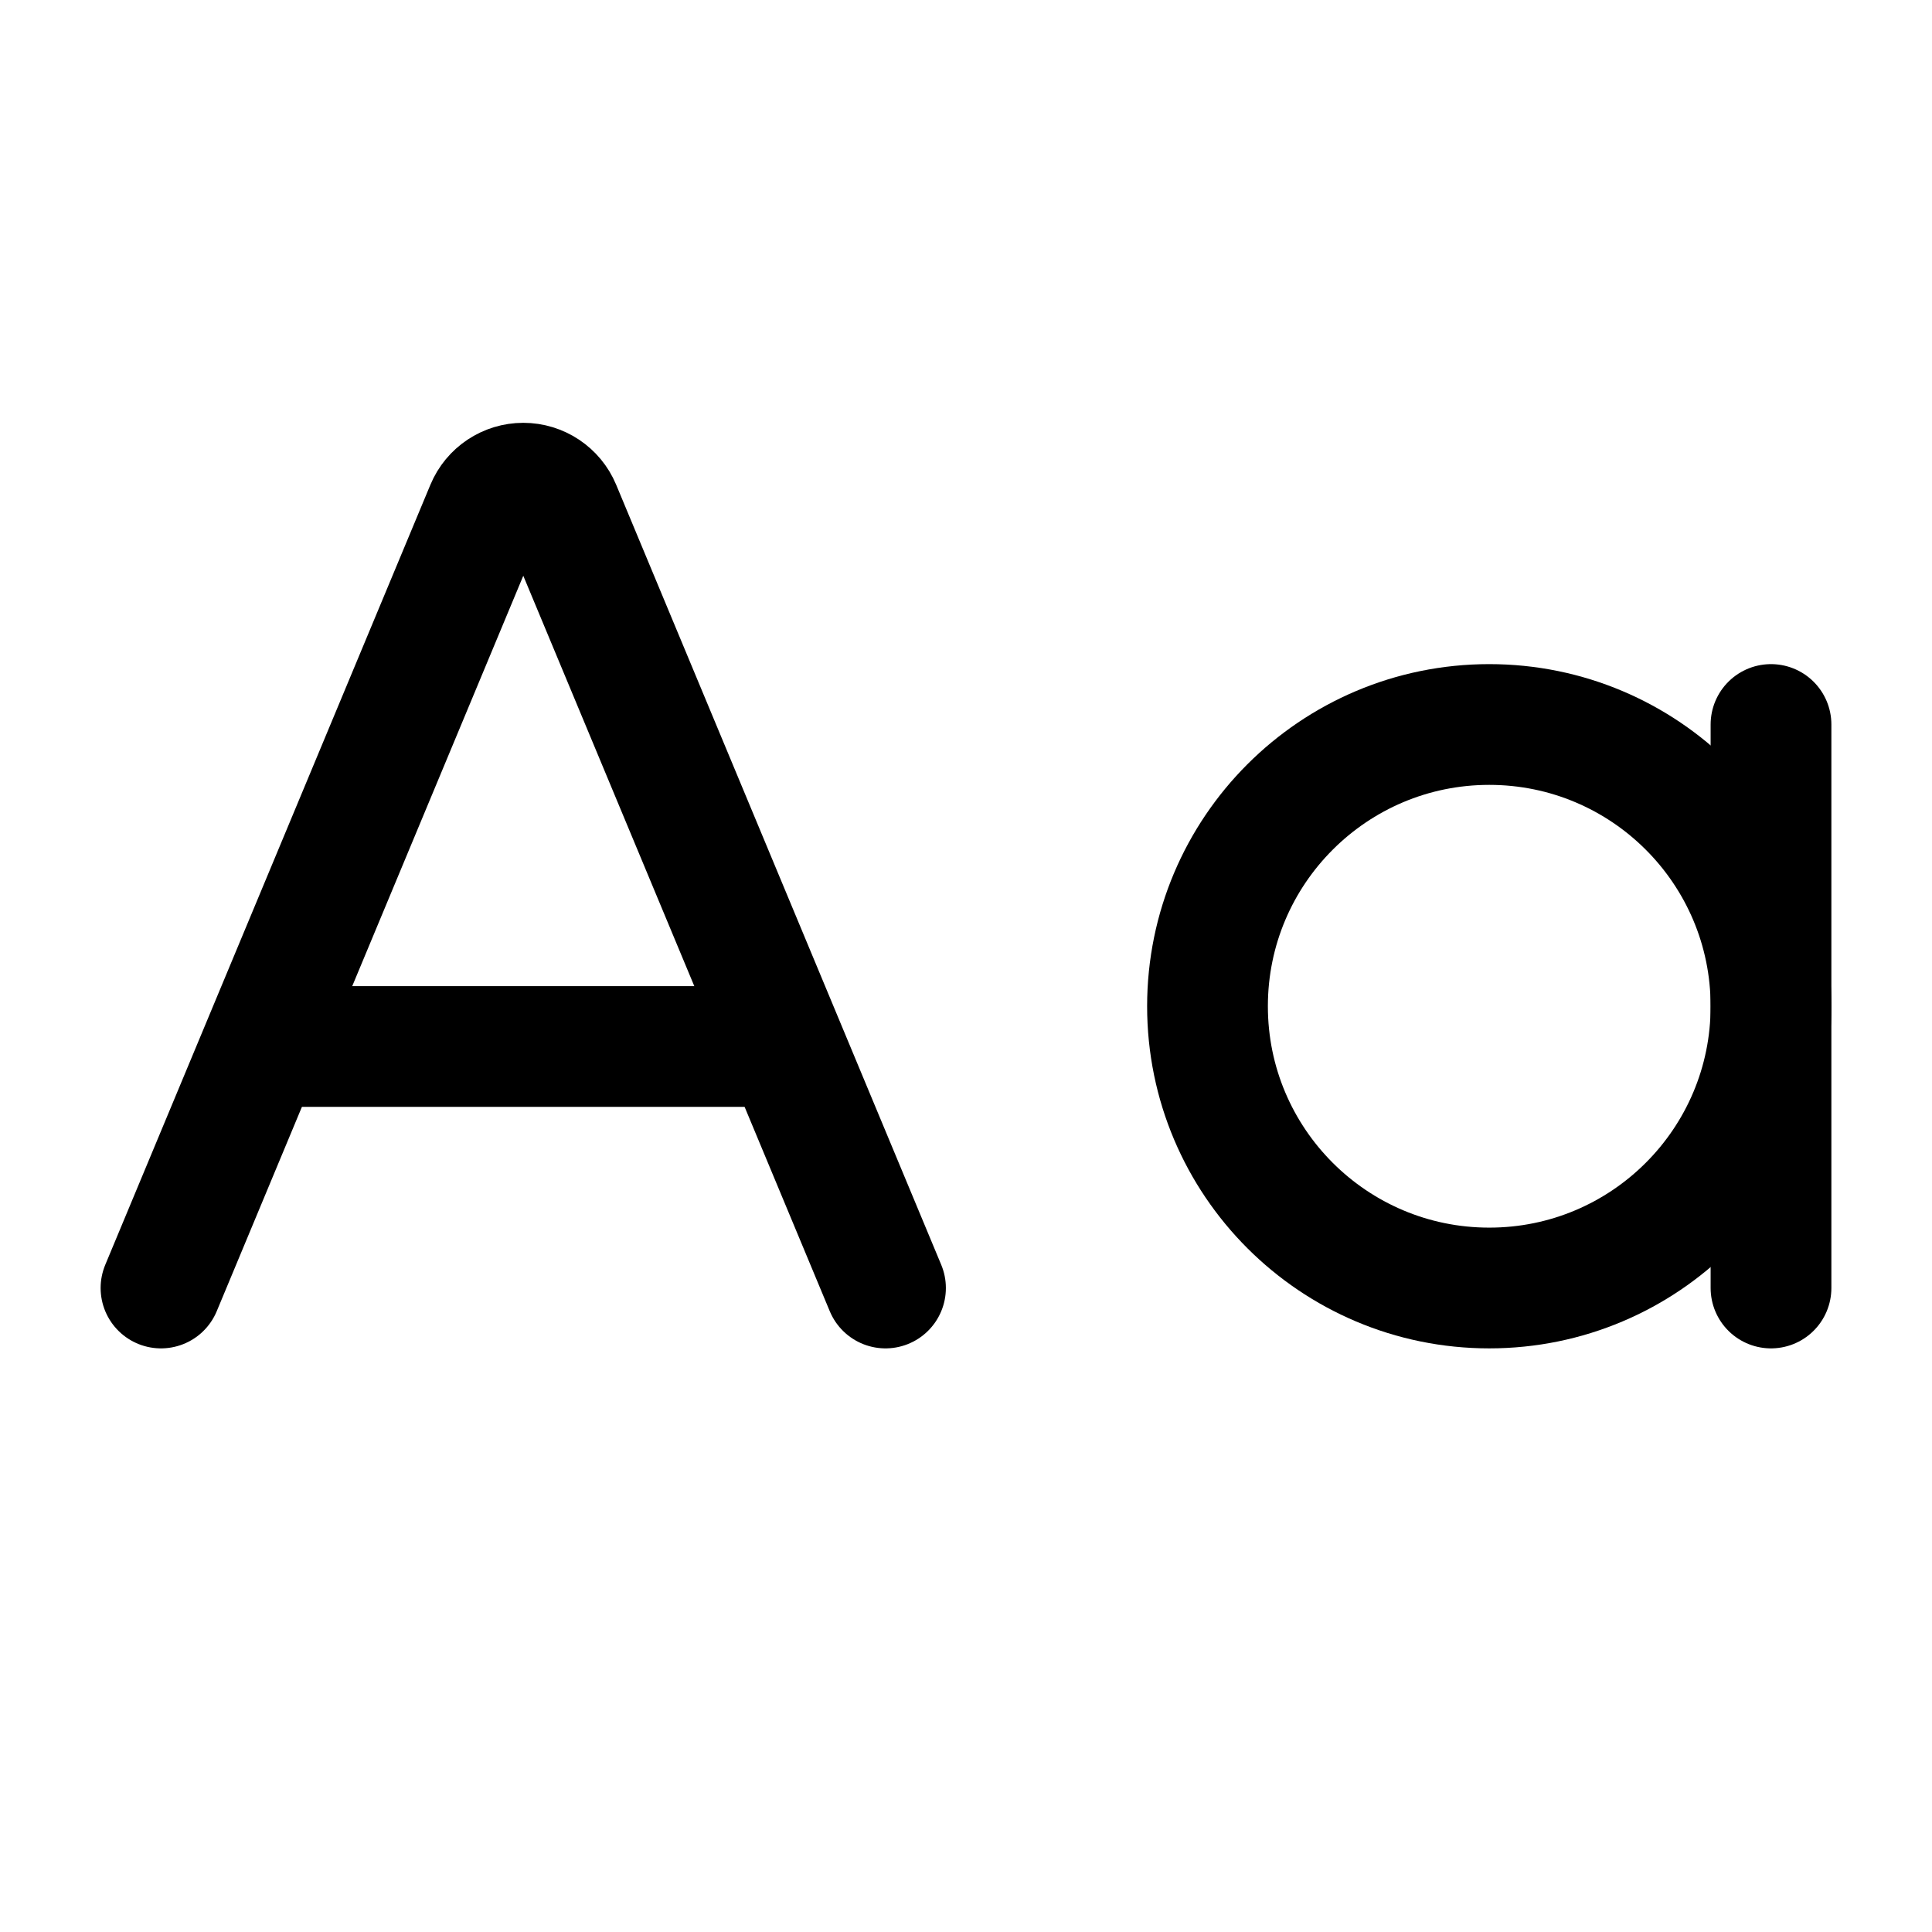
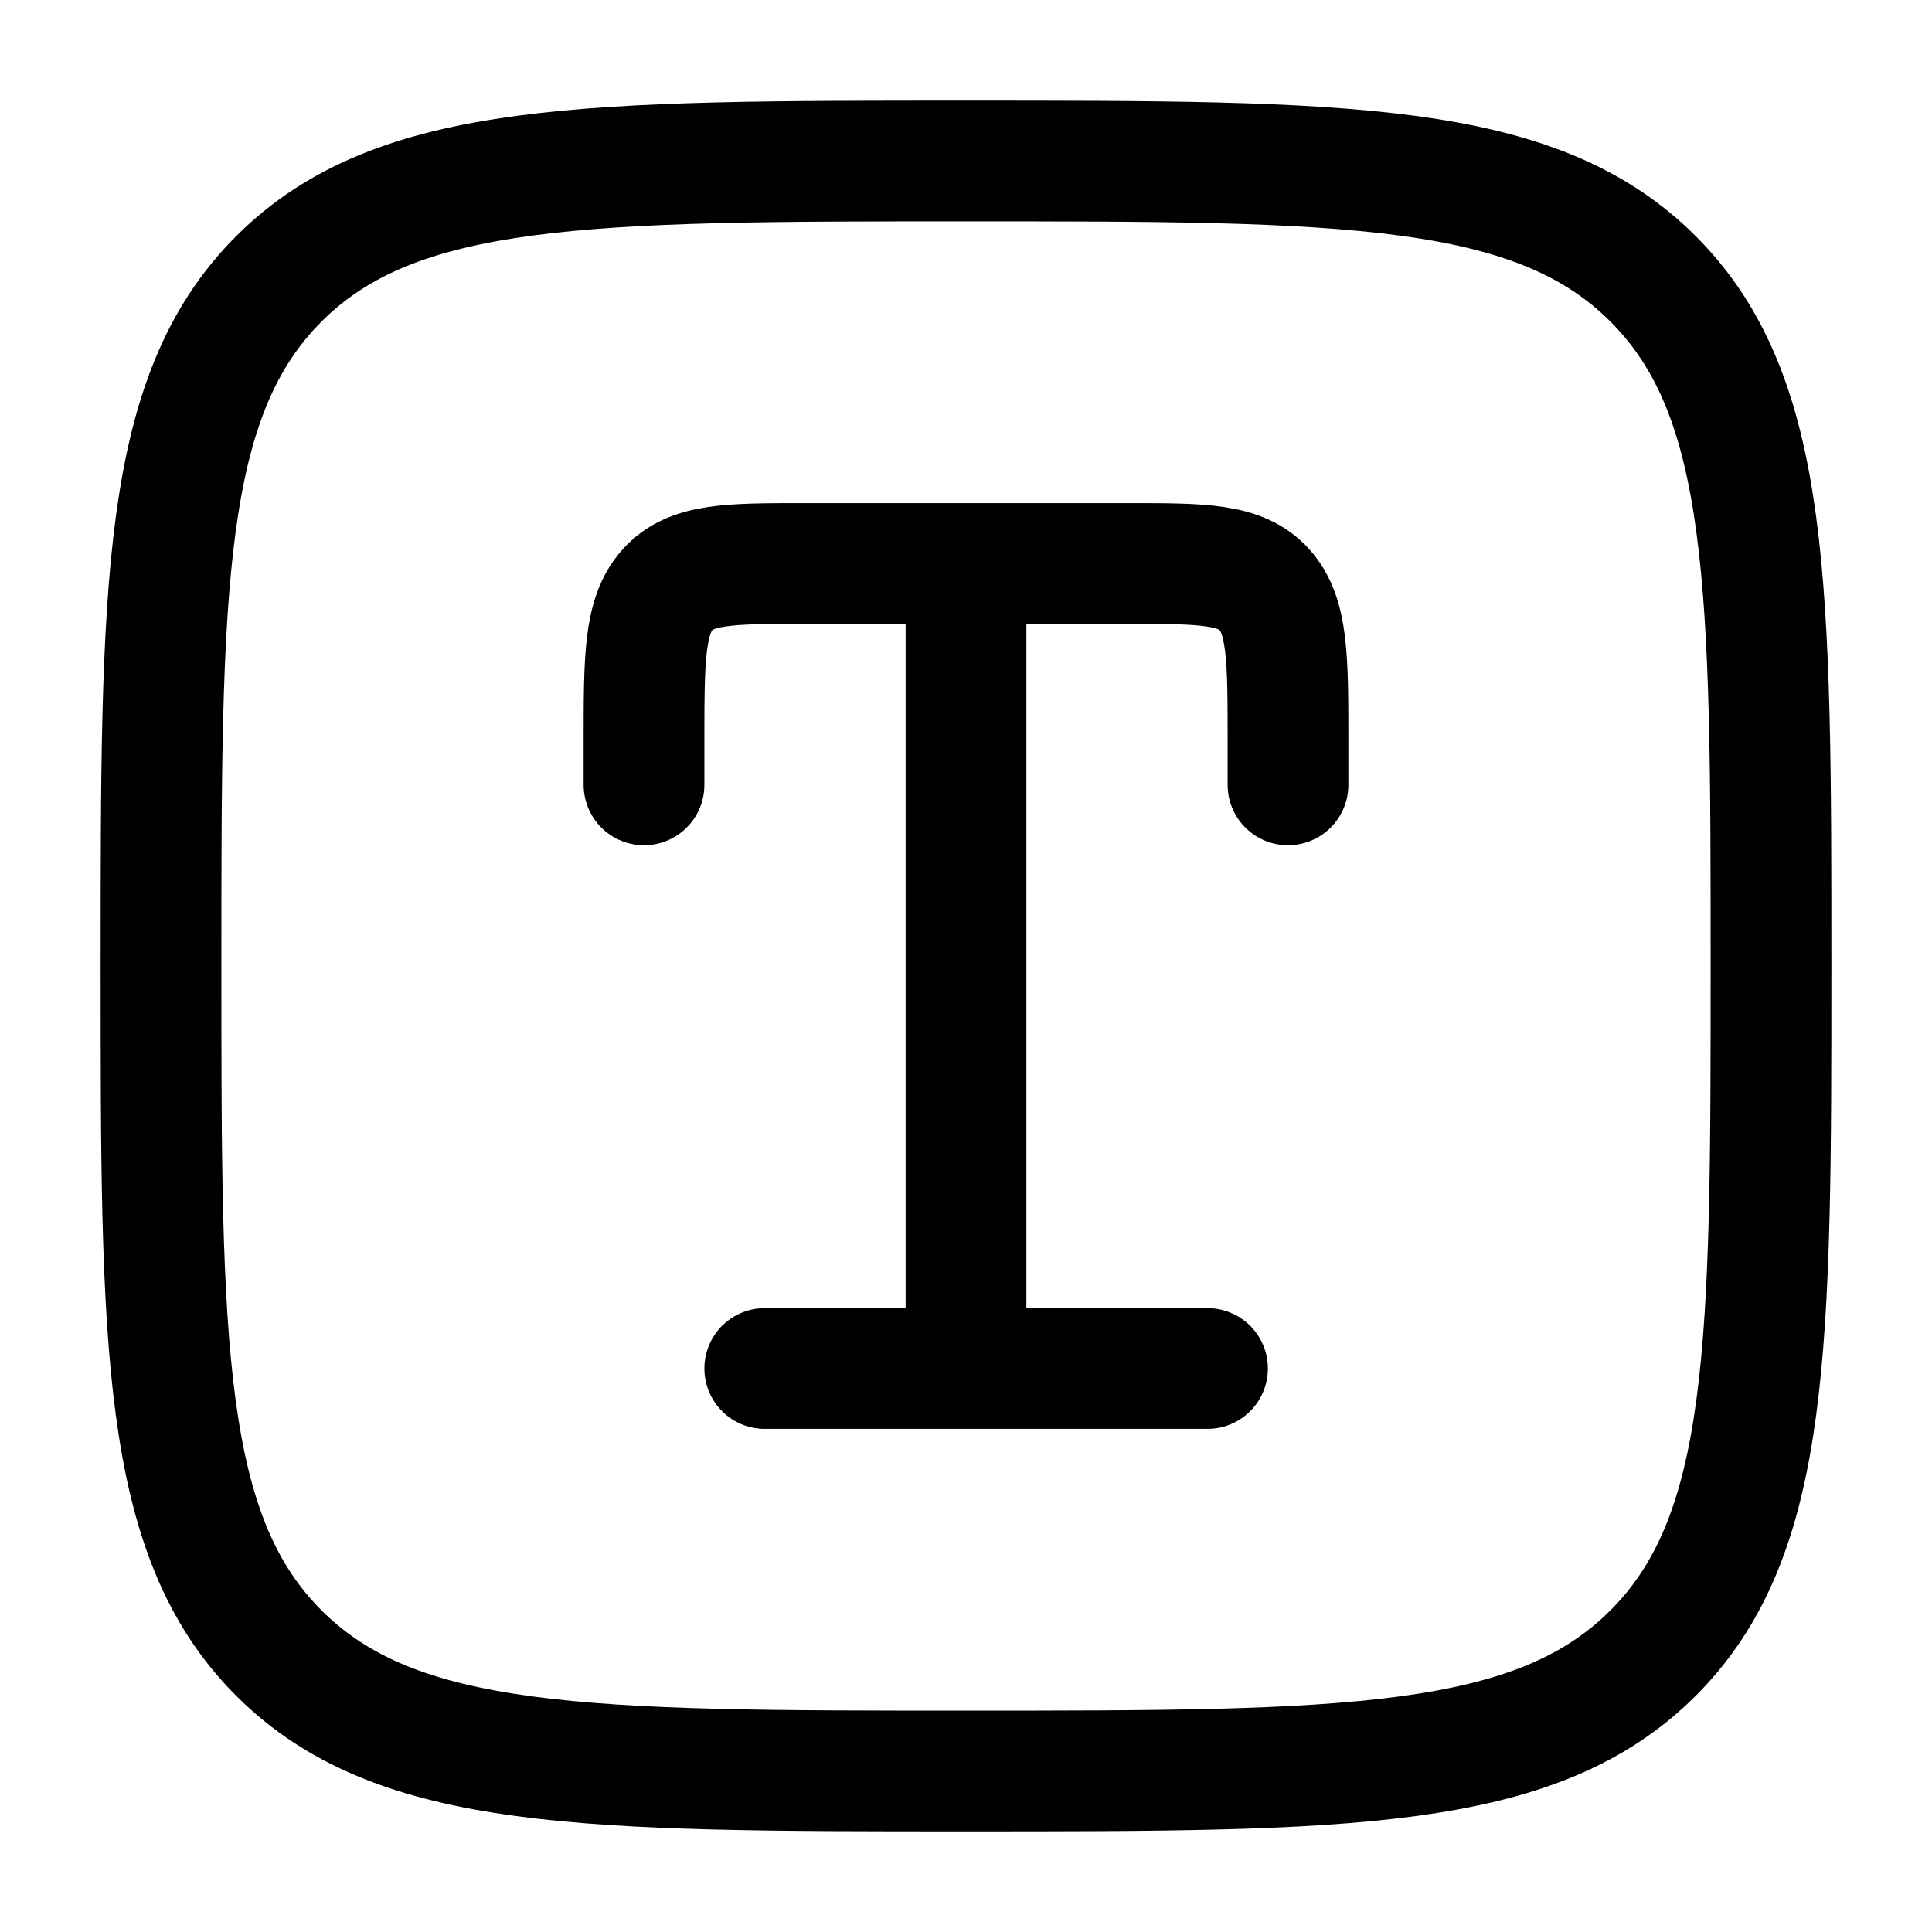
- <svg xmlns="http://www.w3.org/2000/svg" width="24" height="24" viewBox="0 0 24 24" fill="none" stroke="currentColor" stroke-width="1.5" stroke-linecap="round" stroke-linejoin="round" class="lucide lucide-case-sensitive" aria-hidden="true">
-   <path d="m2 16 4.039-9.69a.5.5 0 0 1 .923 0L11 16" />
-   <path d="M22 9v7" />
-   <path d="M3.304 13h6.392" />
-   <circle cx="18.5" cy="12.5" r="3.5" />
+ <svg xmlns="http://www.w3.org/2000/svg" width="24" height="24" viewBox="0 0 24 24" fill="none">
+   <path d="M12 7H10C9.057 7 8.586 7 8.293 7.325C8 7.651 8 8.175 8 9.222V9.75M12 7H14C14.943 7 15.414 7 15.707 7.325C16 7.651 16 8.175 16 9.222V9.75M12 7V17M12 17H9.5M12 17H15" stroke-width="1.5" stroke-linecap="round" stroke-linejoin="round" stroke="currentColor" />
+   <path d="M2 12C2 7.286 2 4.929 3.464 3.464C4.929 2 7.286 2 12 2C16.714 2 19.071 2 20.535 3.464C22 4.929 22 7.286 22 12C22 16.714 22 19.071 20.535 20.535C19.071 22 16.714 22 12 22C7.286 22 4.929 22 3.464 20.535C2 19.071 2 16.714 2 12Z" stroke-width="1.5" stroke-linecap="round" stroke="currentColor" />
</svg>
